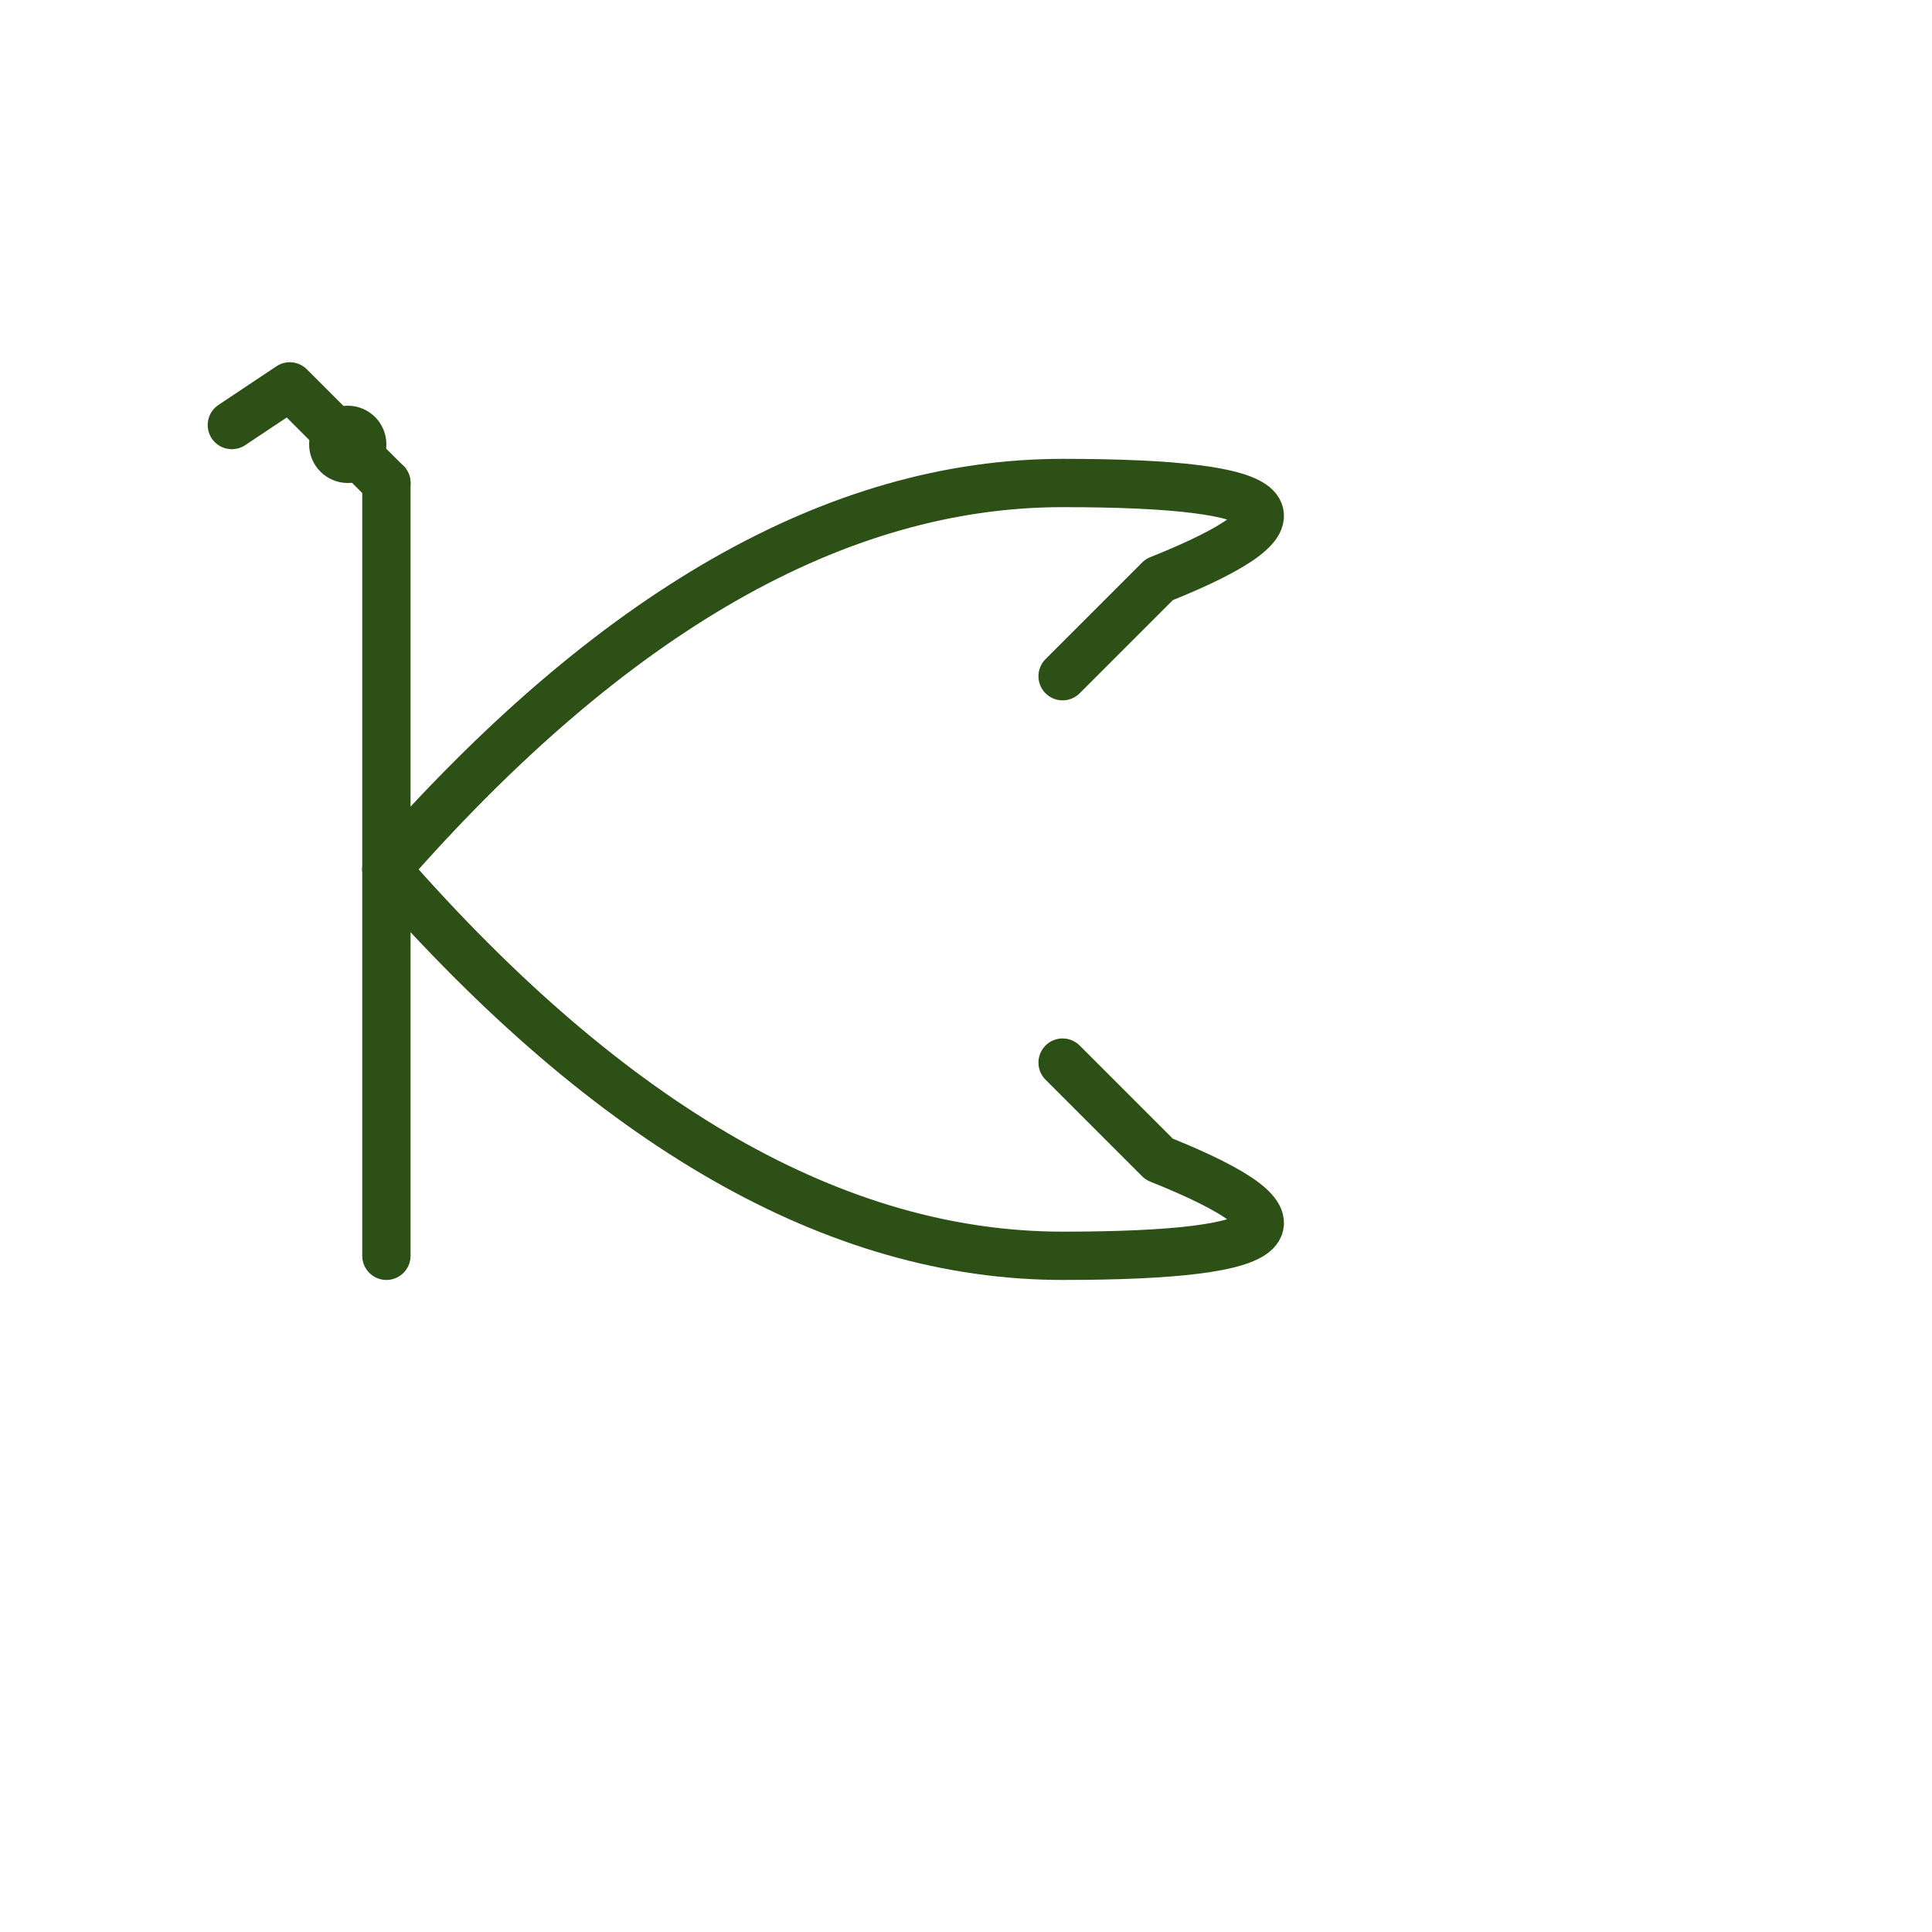
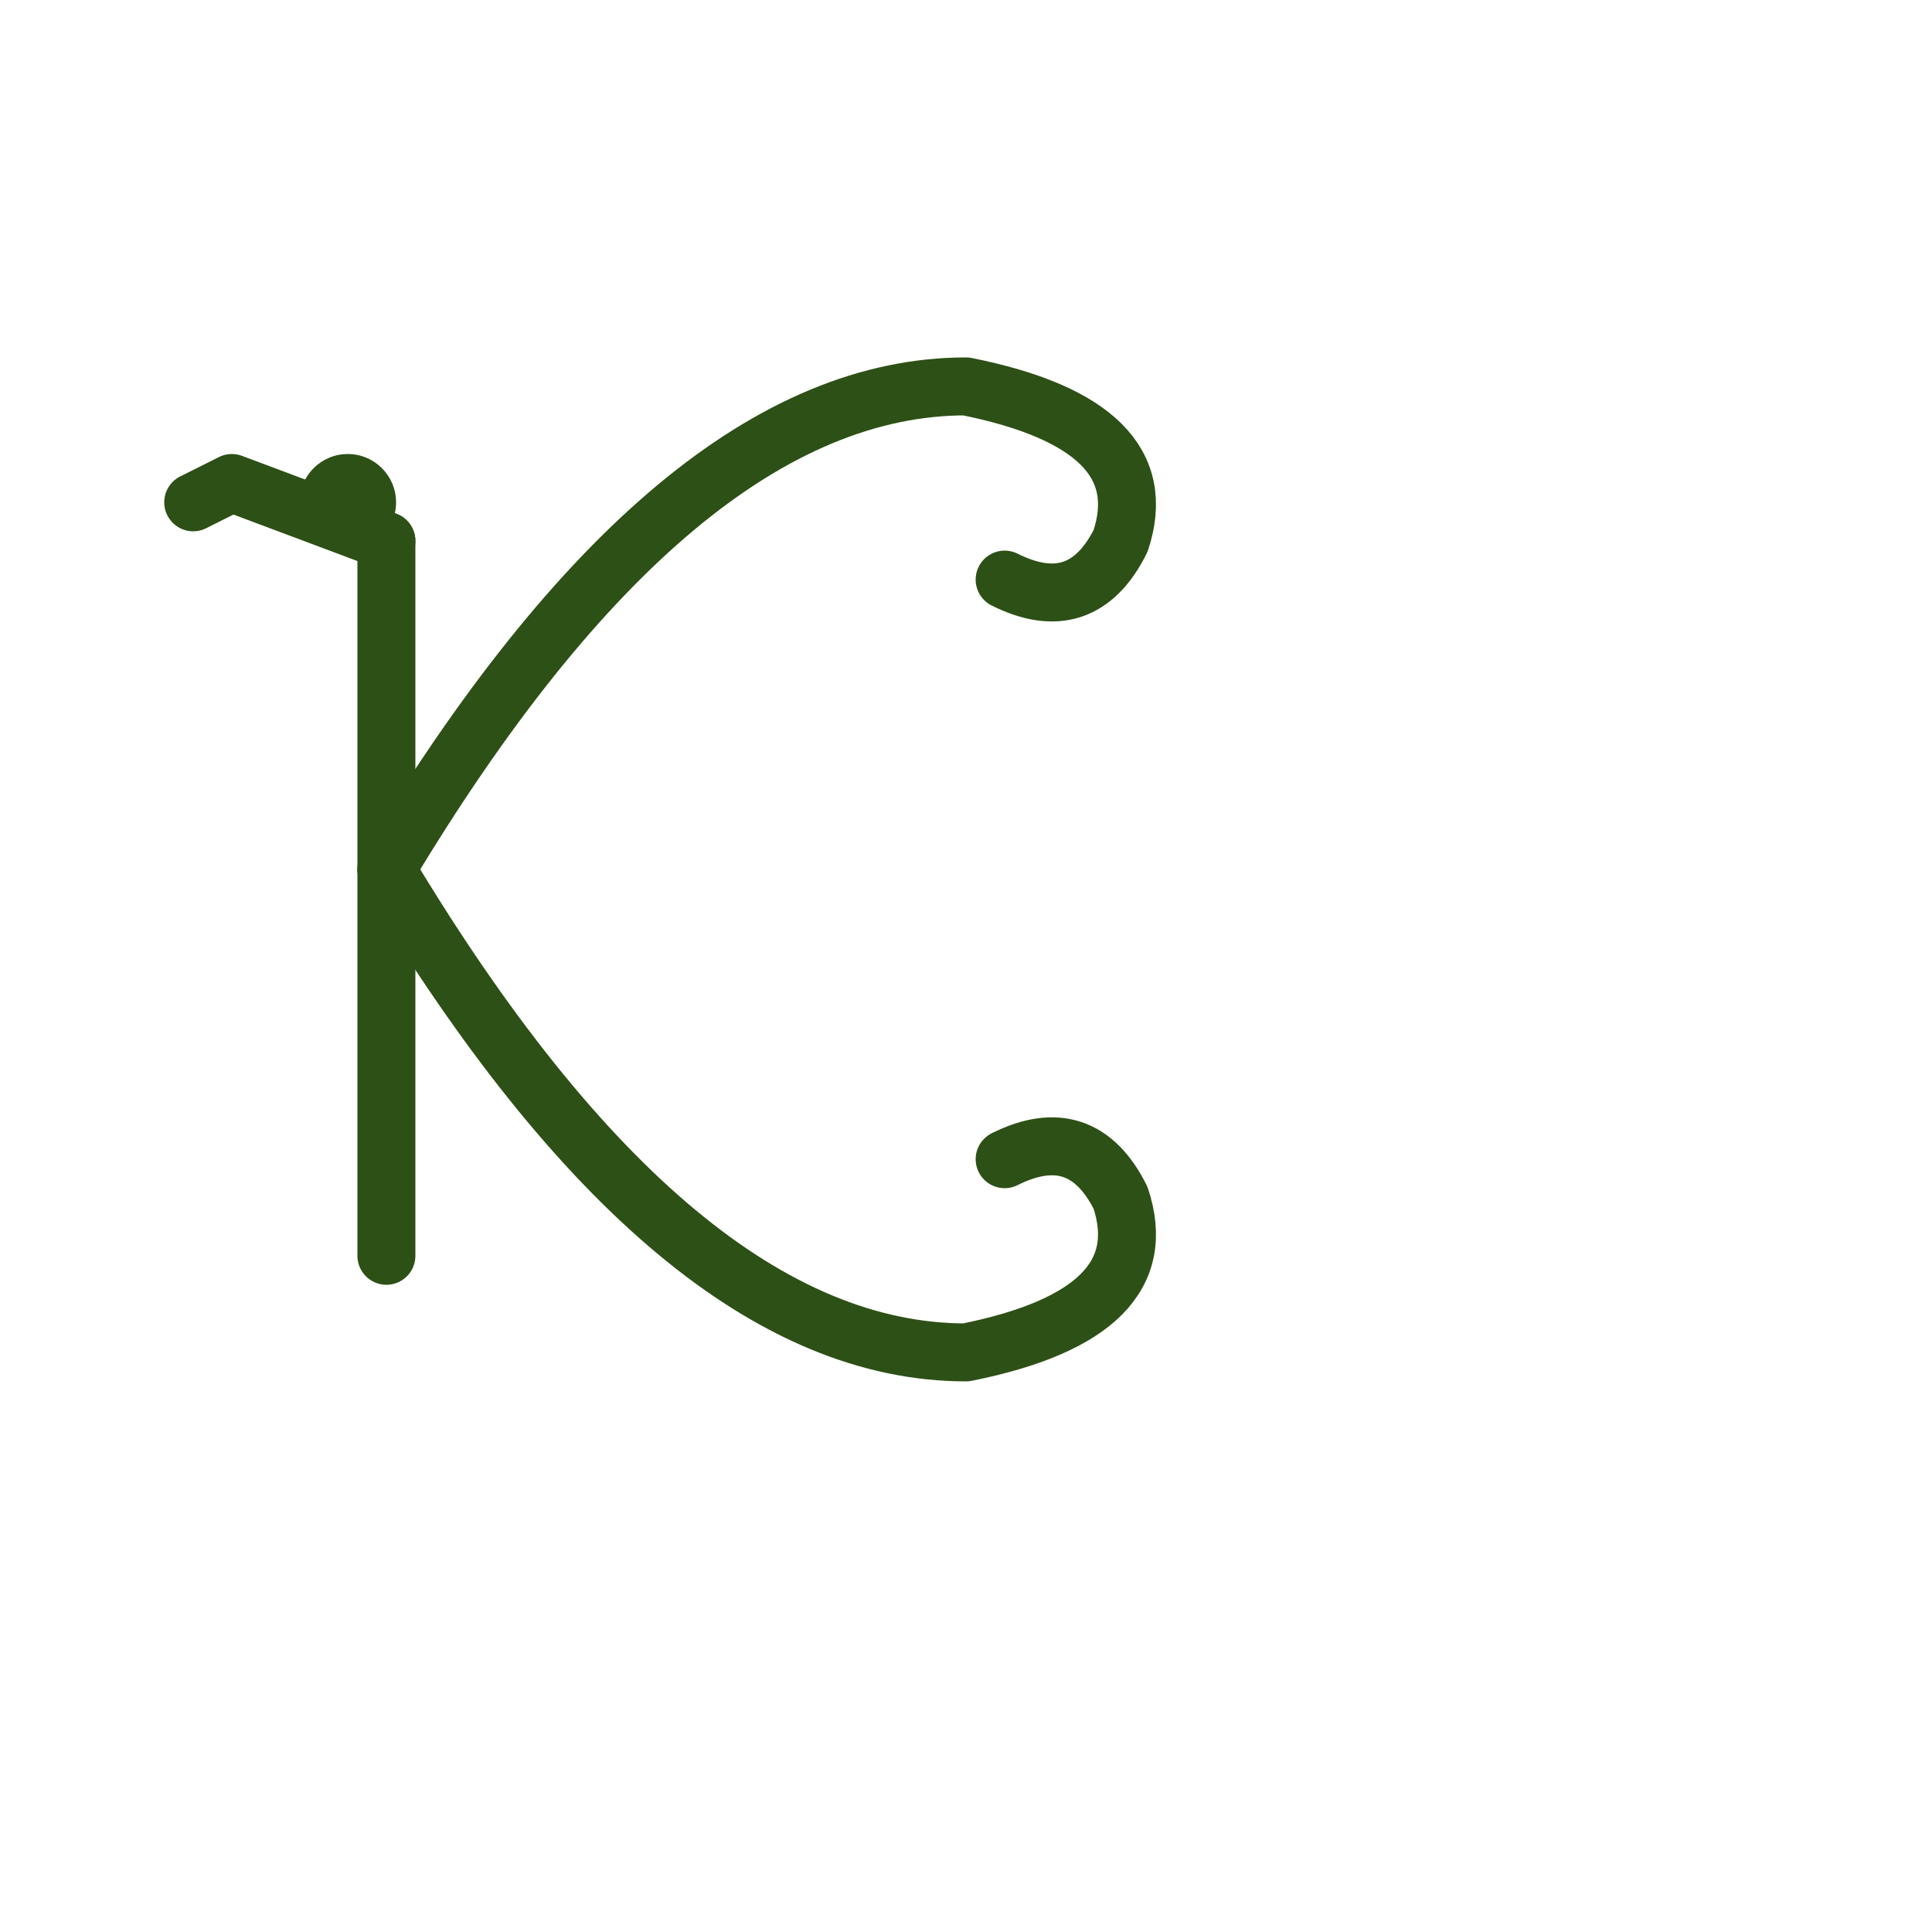
<svg xmlns="http://www.w3.org/2000/svg" width="64" height="64" viewBox="0 0 100 100" fill="none">
-   <path d="M20 25 L15 20 L12 22" stroke="#2D5016" stroke-width="2.5" stroke-linecap="round" stroke-linejoin="round" fill="none" />
-   <circle cx="18" cy="23" r="2" fill="#2D5016" />
-   <path d="M20 25 L20 65" stroke="#2D5016" stroke-width="2.5" stroke-linecap="round" stroke-linejoin="round" />
-   <path d="M20 45 Q37.5 25 55 25 T60 30 Q57.5 32.5 55 35" stroke="#2D5016" stroke-width="2.5" stroke-linecap="round" stroke-linejoin="round" fill="none" />
-   <path d="M20 45 Q37.5 65 55 65 T60 60 Q57.5 57.5 55 55" stroke="#2D5016" stroke-width="2.5" stroke-linecap="round" stroke-linejoin="round" fill="none" />
+   <path d="M20 28 L12 25 L10 26" stroke="#2D5016" stroke-width="3" stroke-linecap="round" stroke-linejoin="round" fill="none" />
+   <circle cx="18" cy="26" r="2.5" fill="#2D5016" />
+   <path d="M20 28 Q20 35 20 45 L20 65" stroke="#2D5016" stroke-width="3" stroke-linecap="round" stroke-linejoin="round" fill="none" />
+   <path d="M20 45 Q35 20 50 20 Q60 22 58 28 Q56 32 52 30" stroke="#2D5016" stroke-width="3" stroke-linecap="round" stroke-linejoin="round" fill="none" />
+   <path d="M20 45 Q35 70 50 70 Q60 68 58 62 Q56 58 52 60" stroke="#2D5016" stroke-width="3" stroke-linecap="round" stroke-linejoin="round" fill="none" />
</svg>
